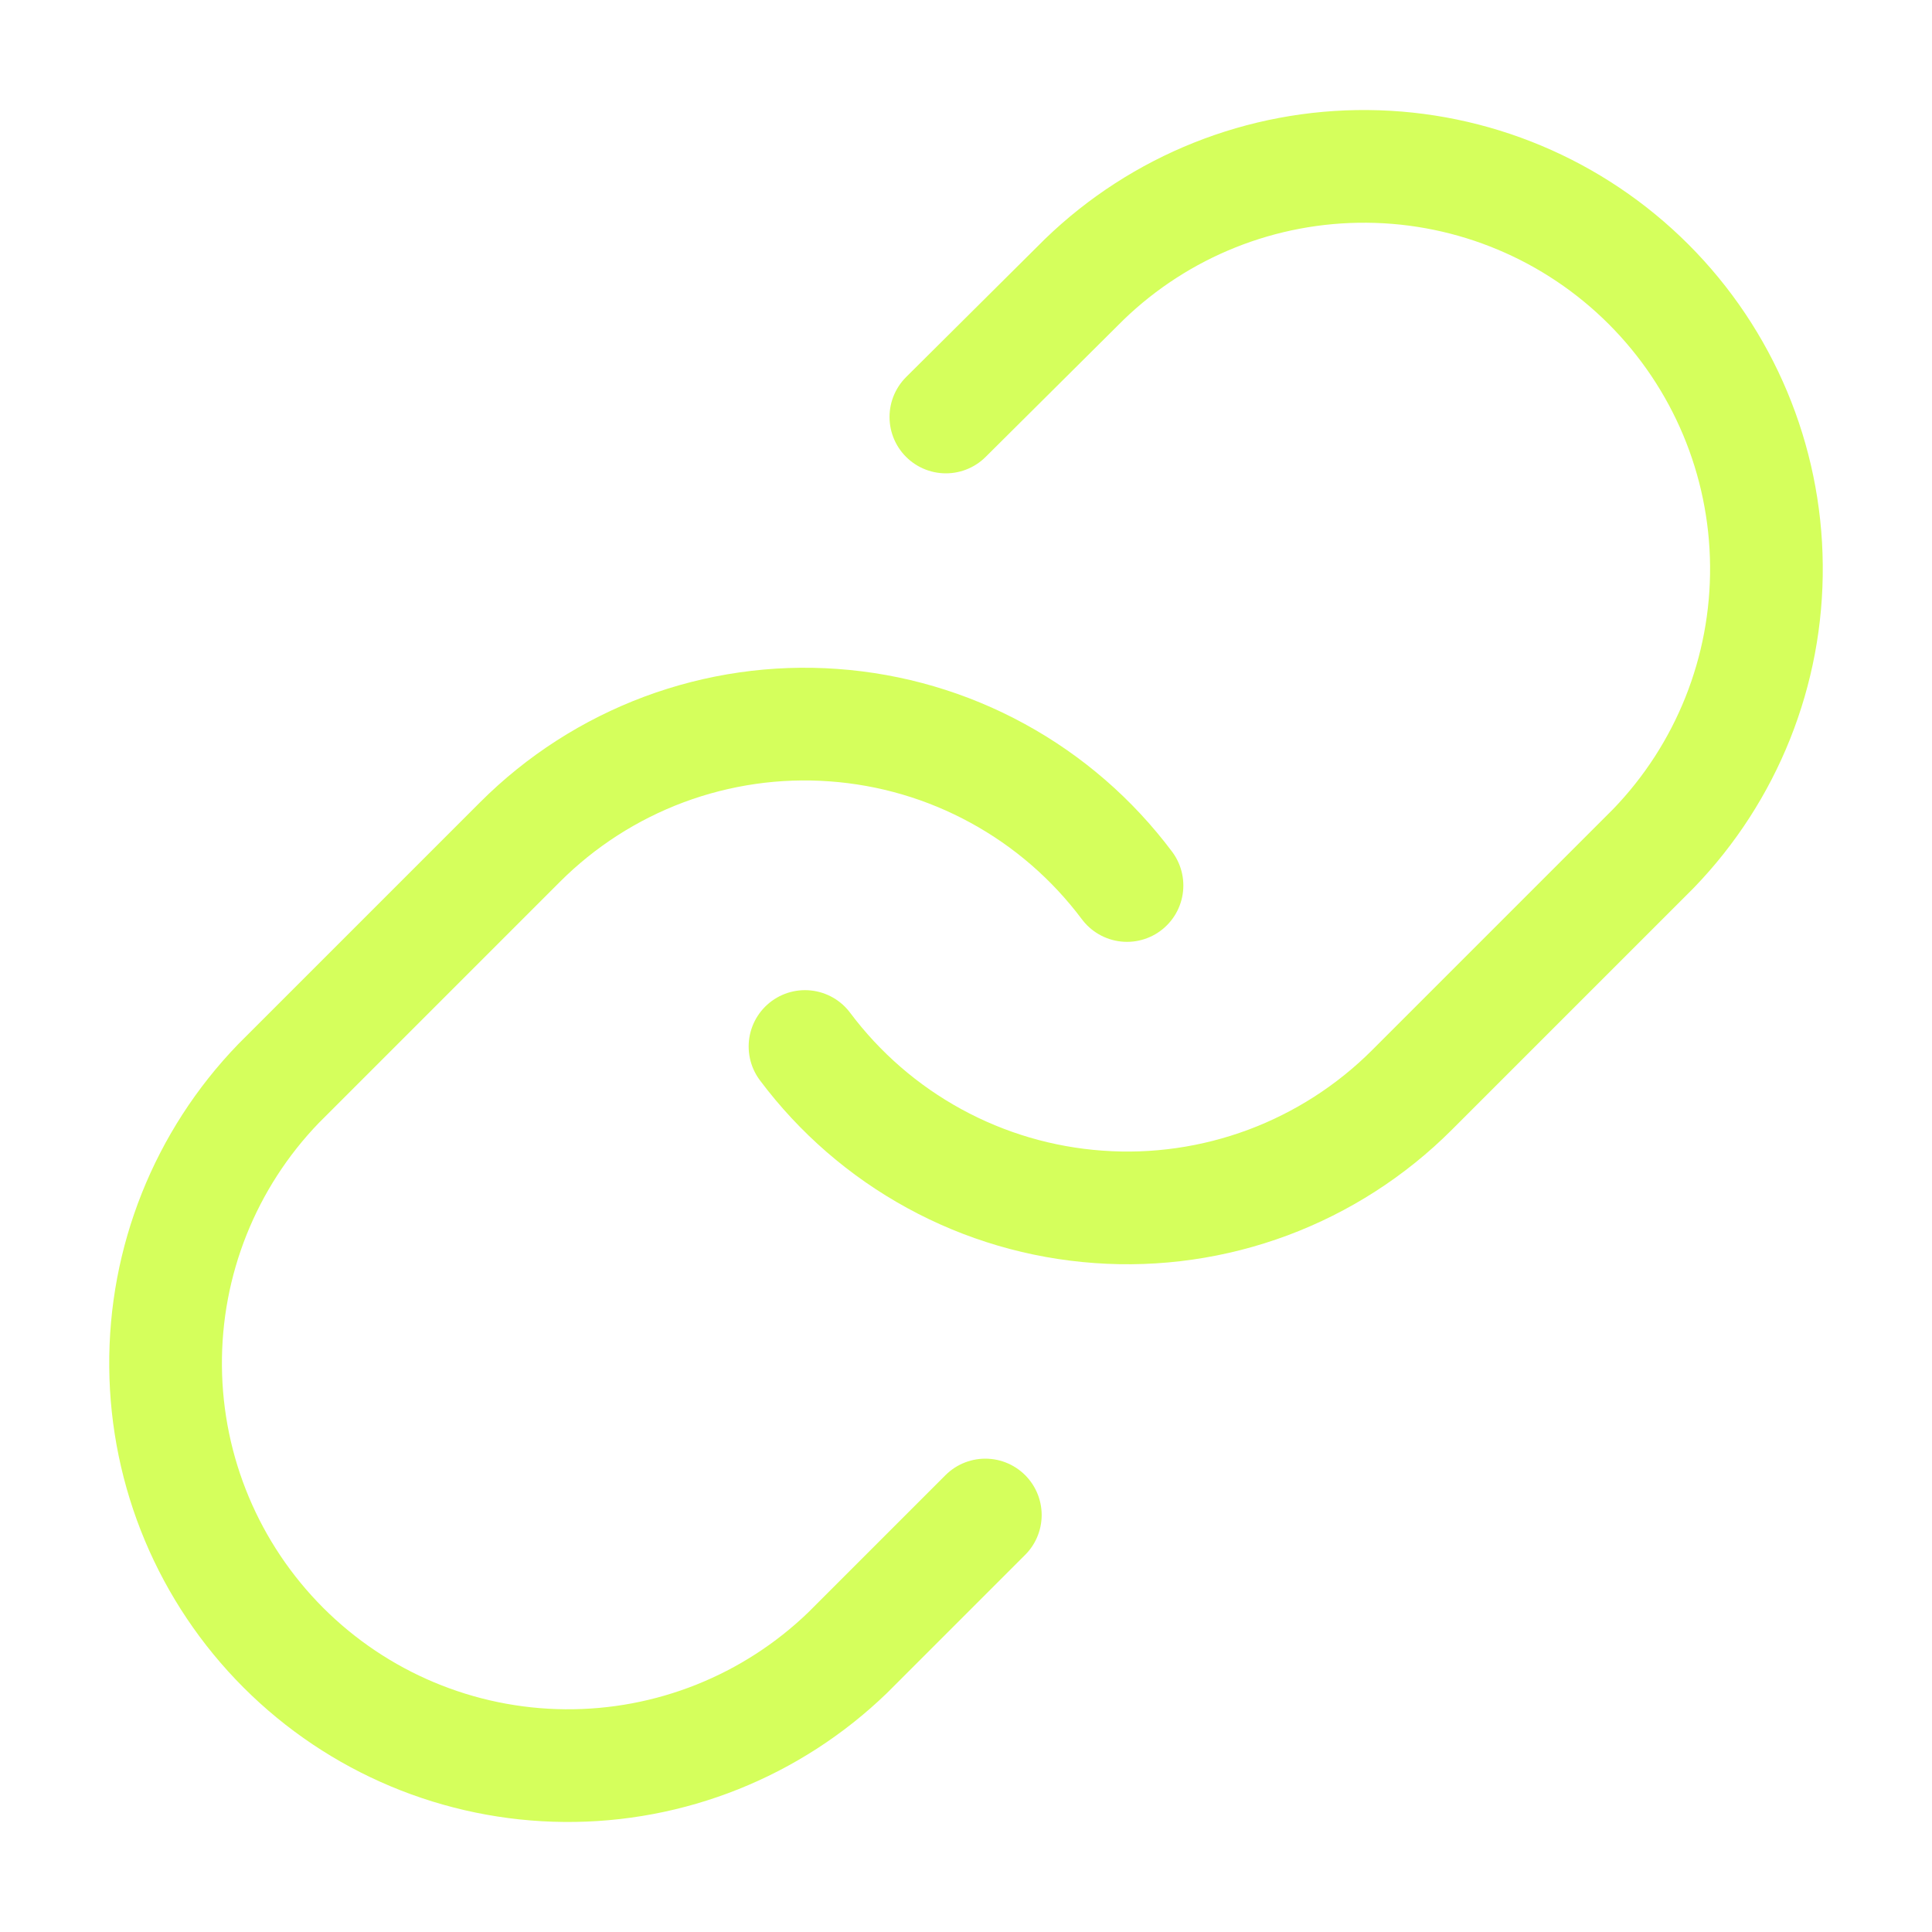
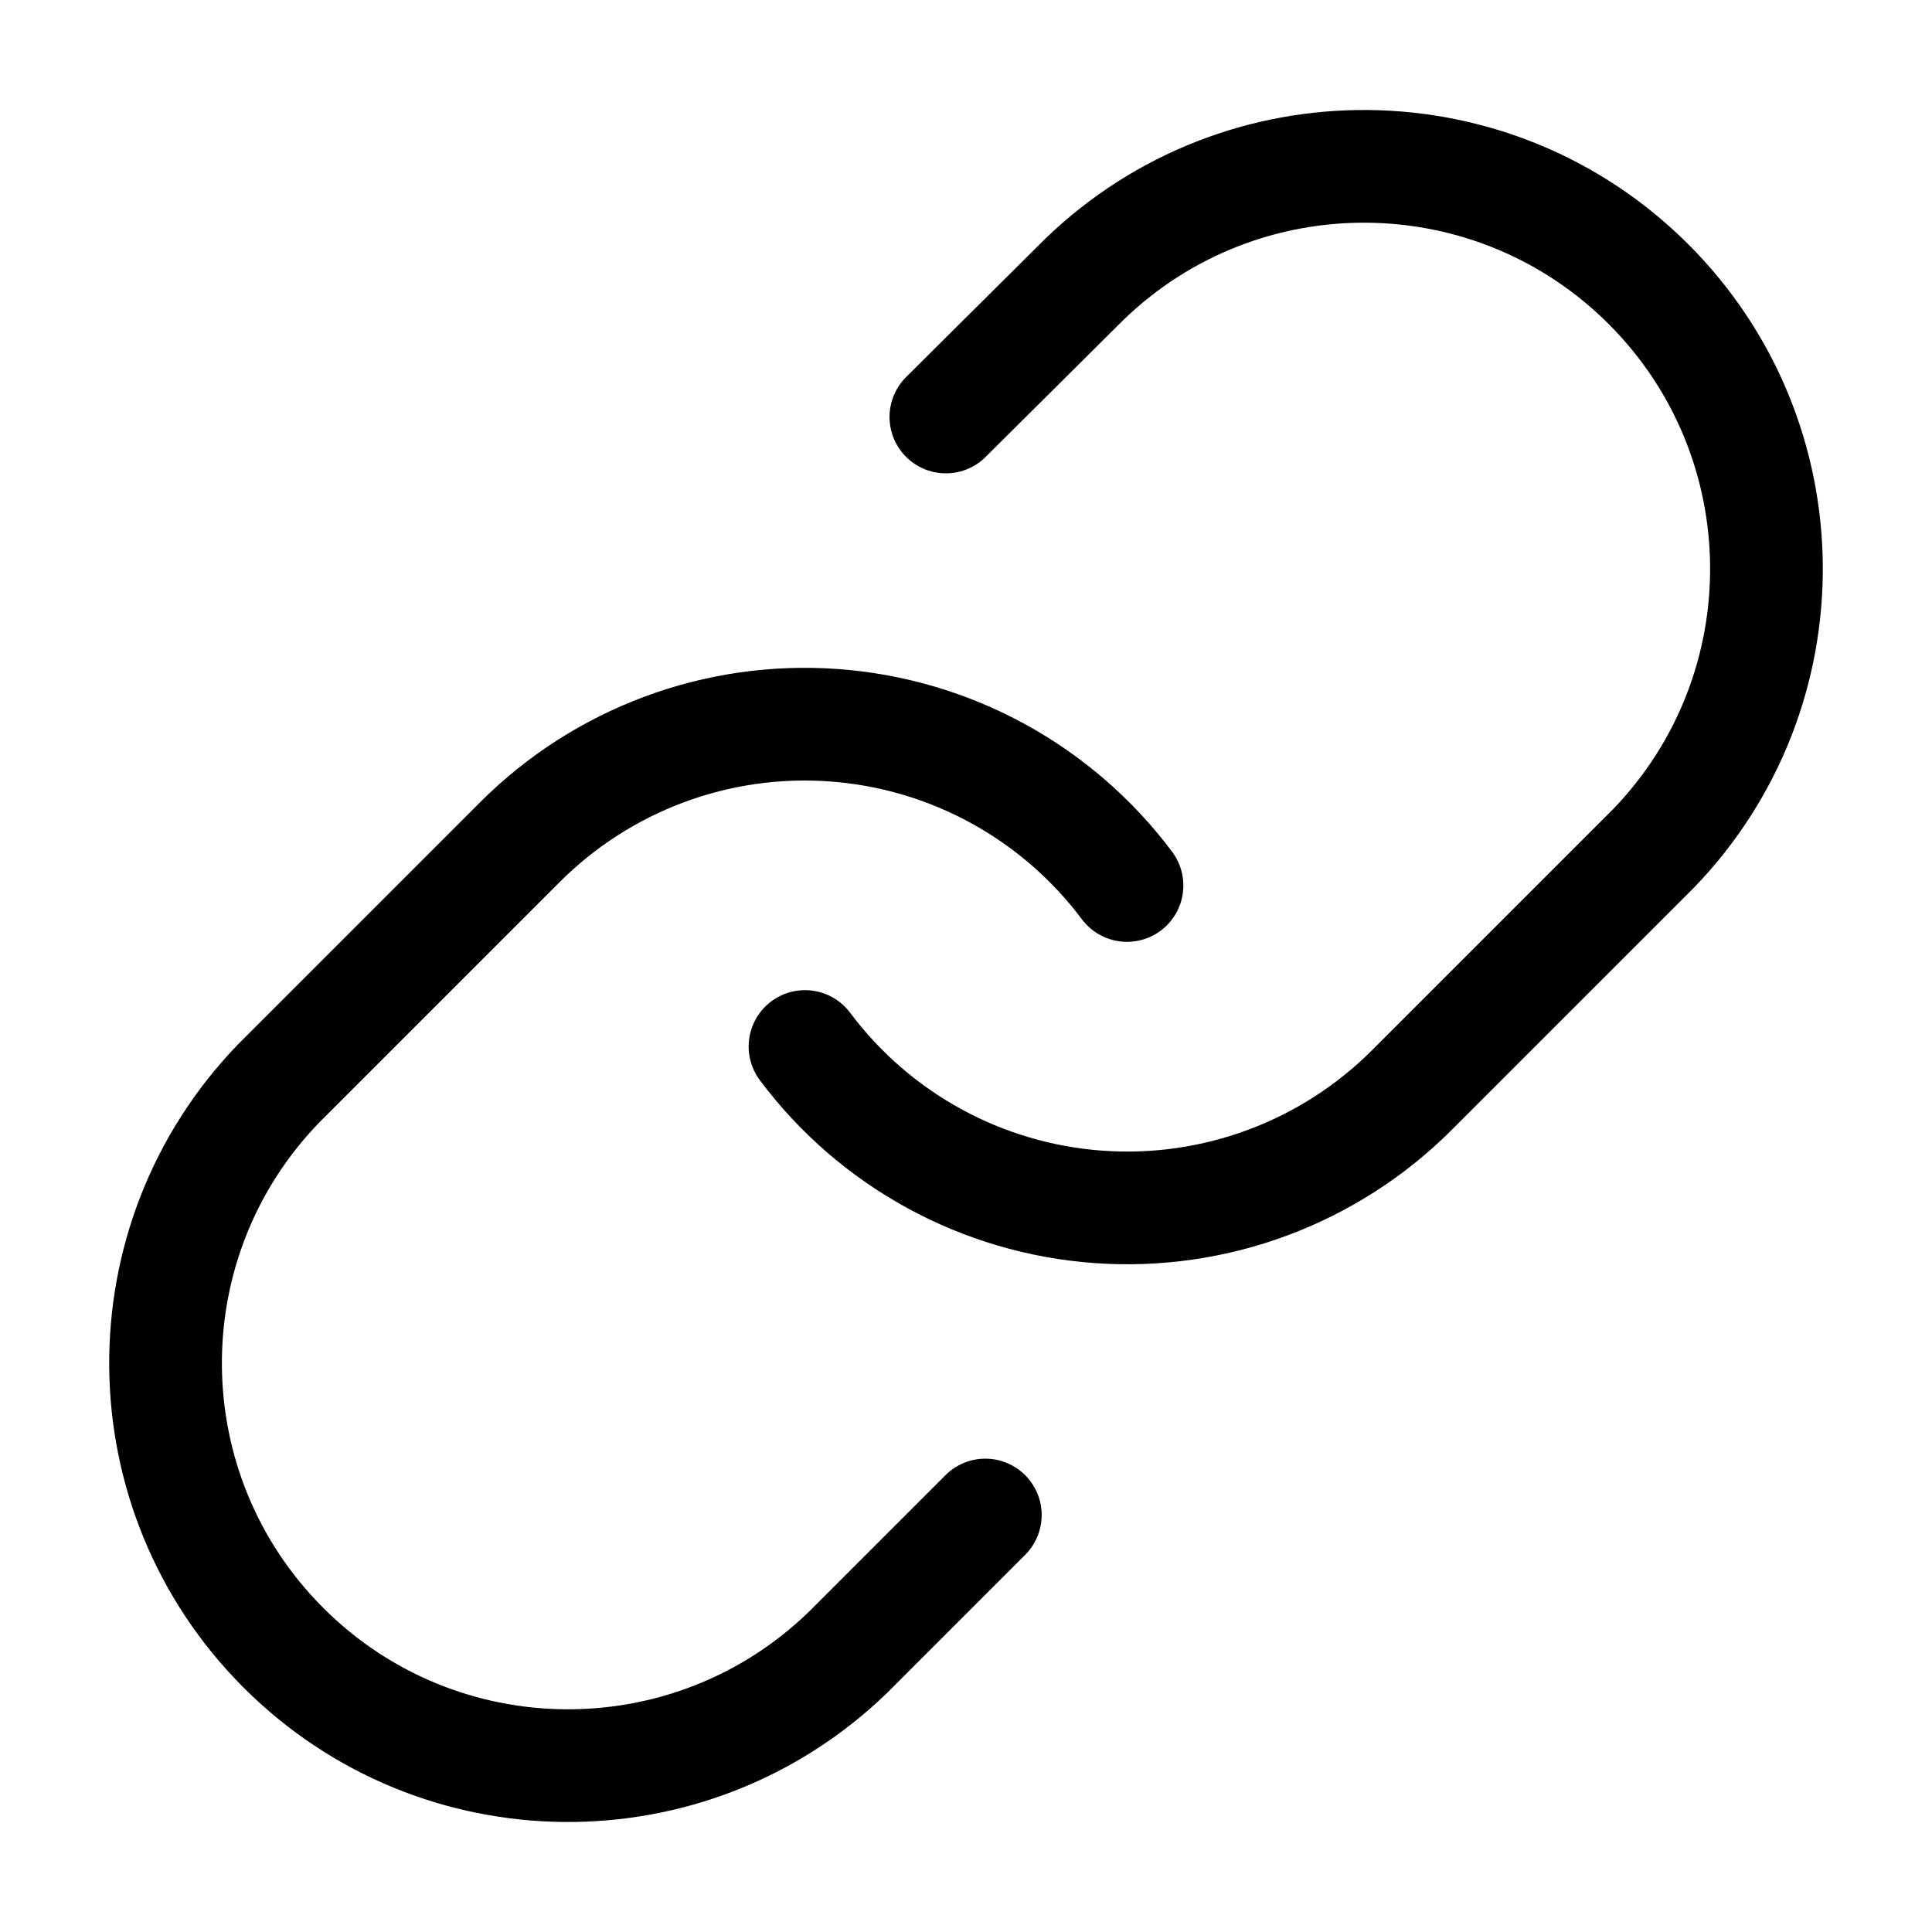
- <svg xmlns="http://www.w3.org/2000/svg" width="24" height="24" viewBox="0 0 24 24" fill="none">
-   <path d="M10 13C10.43 13.574 10.977 14.049 11.607 14.393C12.236 14.737 12.931 14.941 13.647 14.992C14.362 15.044 15.08 14.94 15.751 14.69C16.423 14.439 17.033 14.047 17.54 13.54L20.54 10.54C21.451 9.597 21.955 8.334 21.943 7.023C21.932 5.712 21.406 4.458 20.479 3.531C19.552 2.604 18.298 2.078 16.987 2.067C15.676 2.055 14.413 2.559 13.47 3.47L11.75 5.18" stroke="#D5FF5C" stroke-width="1.4" stroke-linecap="round" stroke-linejoin="round" />
-   <path d="M14 11C13.57 10.426 13.023 9.951 12.393 9.607C11.764 9.263 11.069 9.059 10.353 9.008C9.638 8.956 8.92 9.06 8.249 9.31C7.577 9.561 6.967 9.953 6.46 10.46L3.46 13.46C2.549 14.403 2.045 15.666 2.057 16.977C2.068 18.288 2.594 19.542 3.521 20.469C4.448 21.396 5.702 21.922 7.013 21.933C8.324 21.945 9.587 21.441 10.53 20.53L12.24 18.82" stroke="#D5FF5C" stroke-width="1.4" stroke-linecap="round" stroke-linejoin="round" />
+ <svg xmlns="http://www.w3.org/2000/svg" viewBox="0 0 24 24" fill="none" stroke="currentColor">
+   <path d="M10 13a5 5 0 0 0 7.54.54l3-3a5 5 0 0 0-7.07-7.07l-1.72 1.71" stroke-width="1.4" stroke-linecap="round" stroke-linejoin="round" />
+   <path d="M14 11a5.002 5.002 0 0 0-7.54-.54l-3 3a5 5 0 0 0 7.07 7.07l1.71-1.71" stroke-width="1.4" stroke-linecap="round" stroke-linejoin="round" />
</svg>
